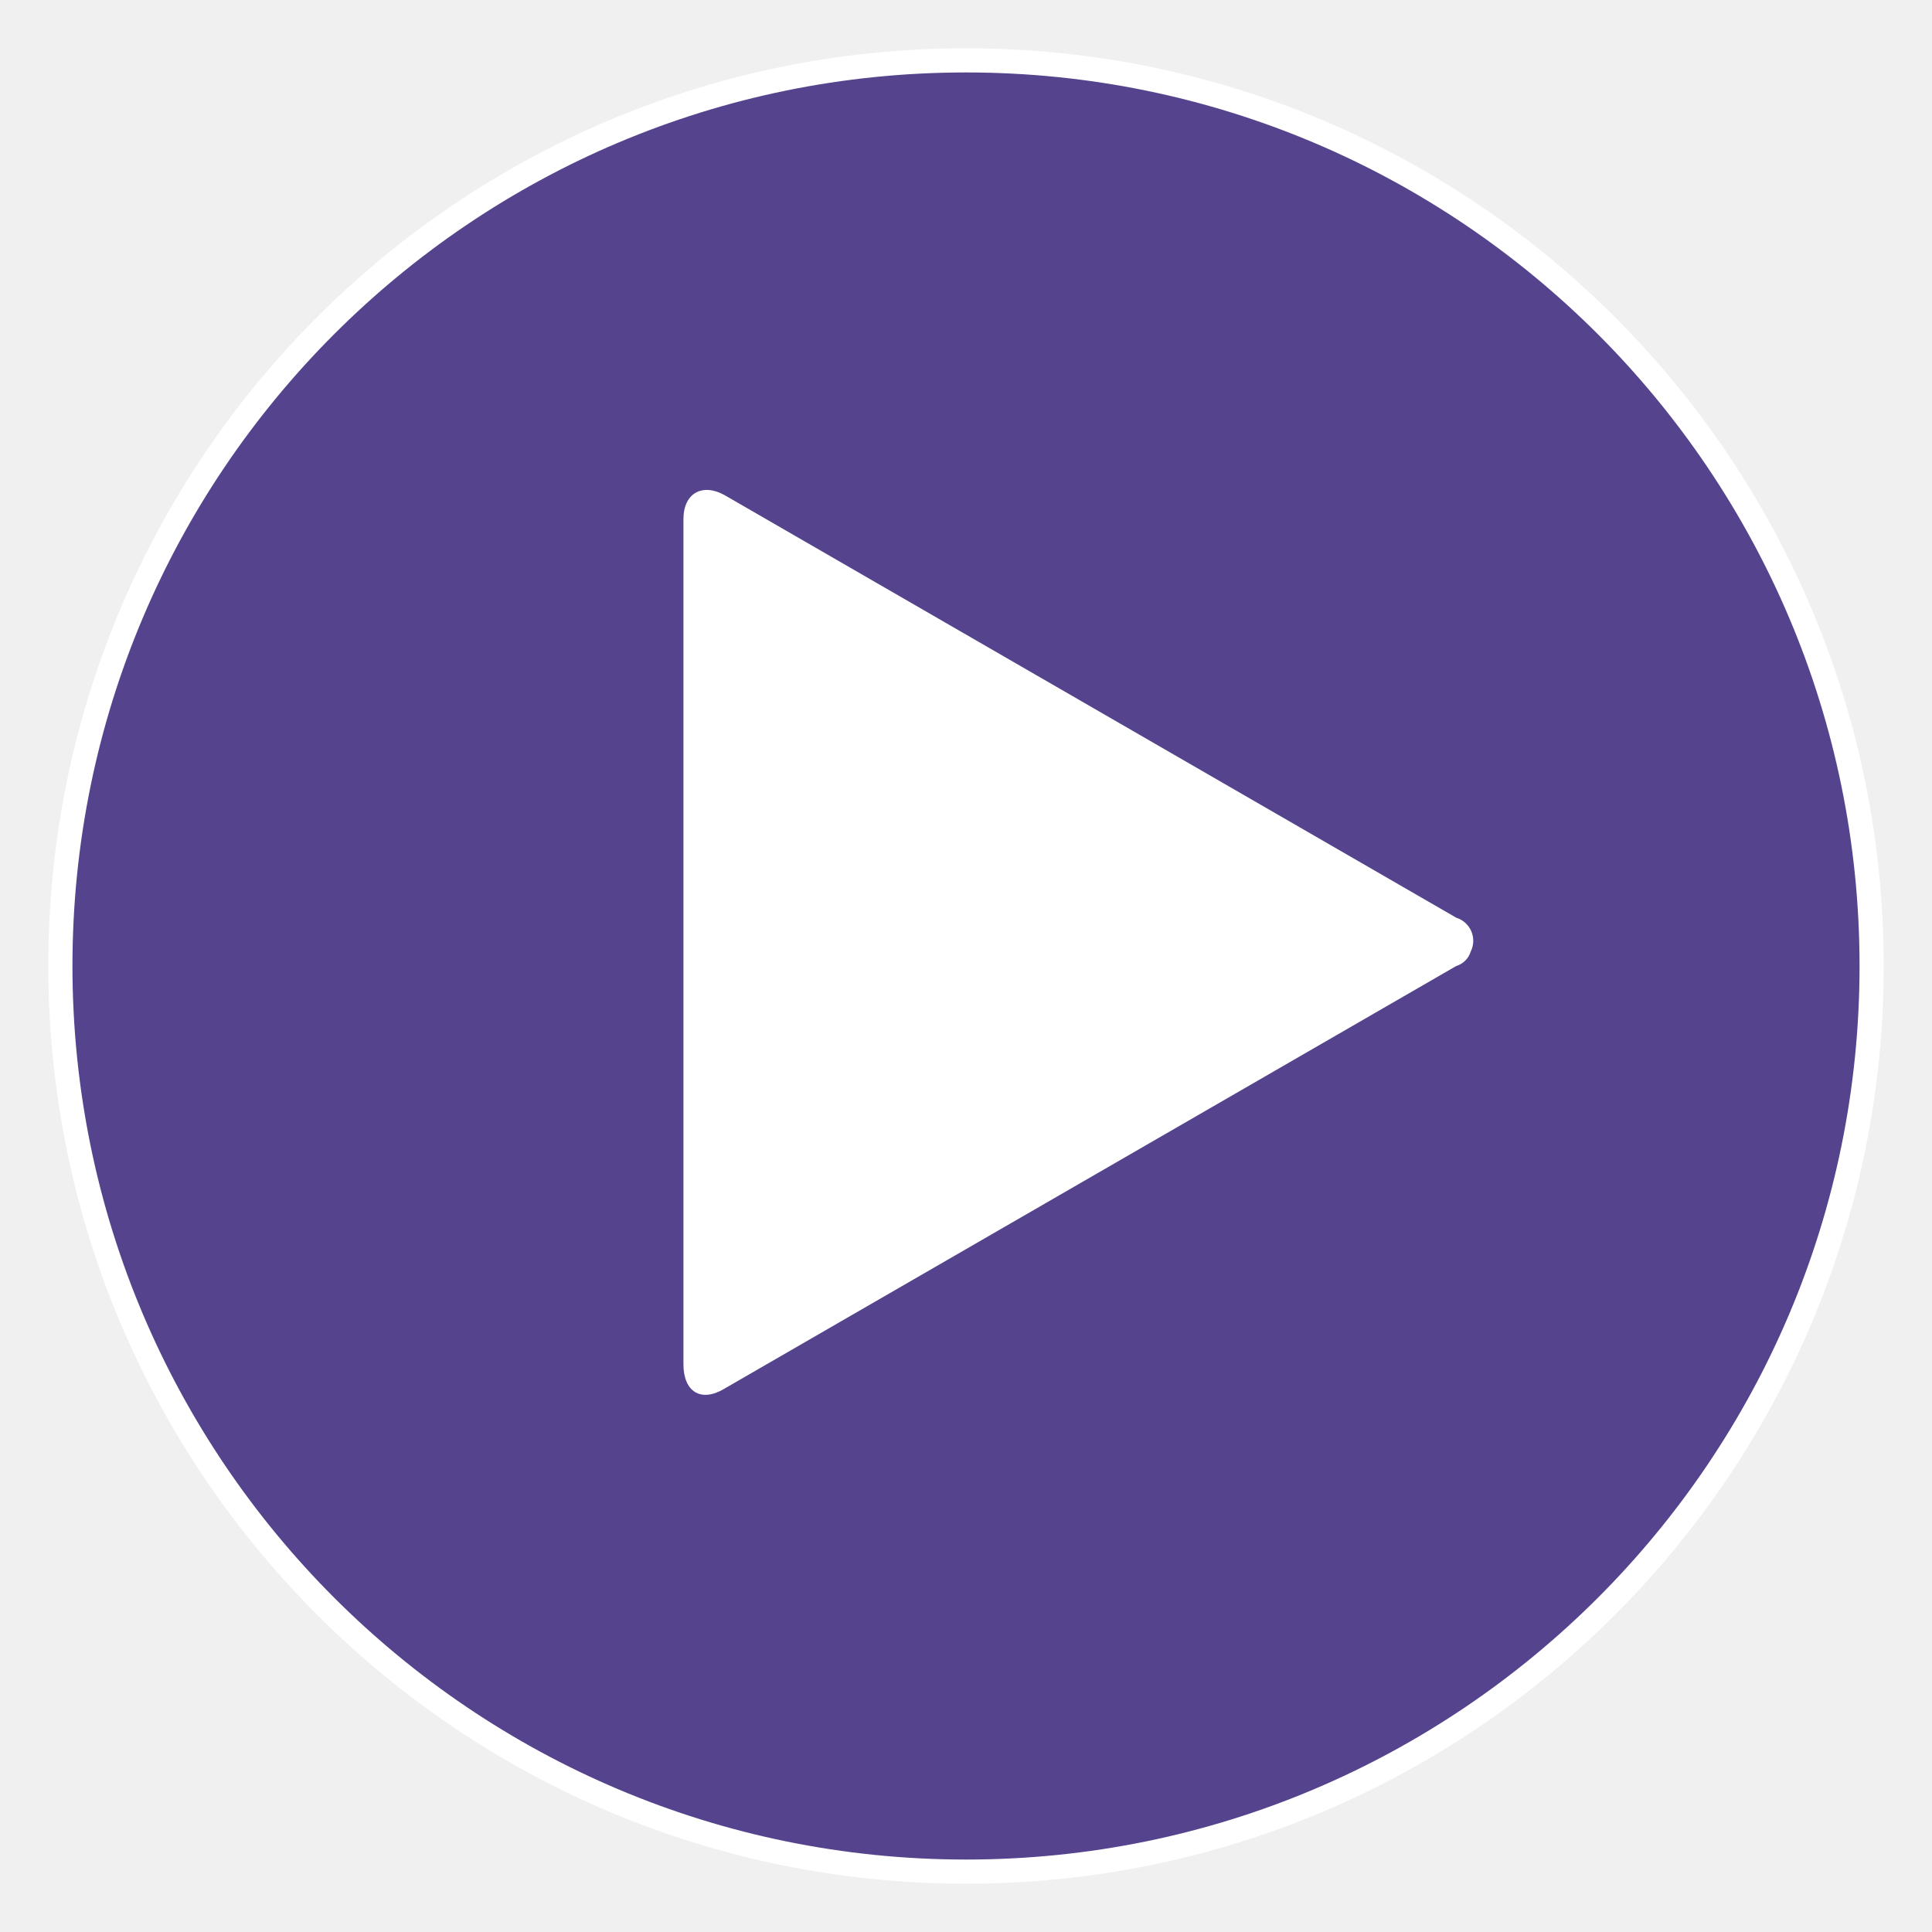
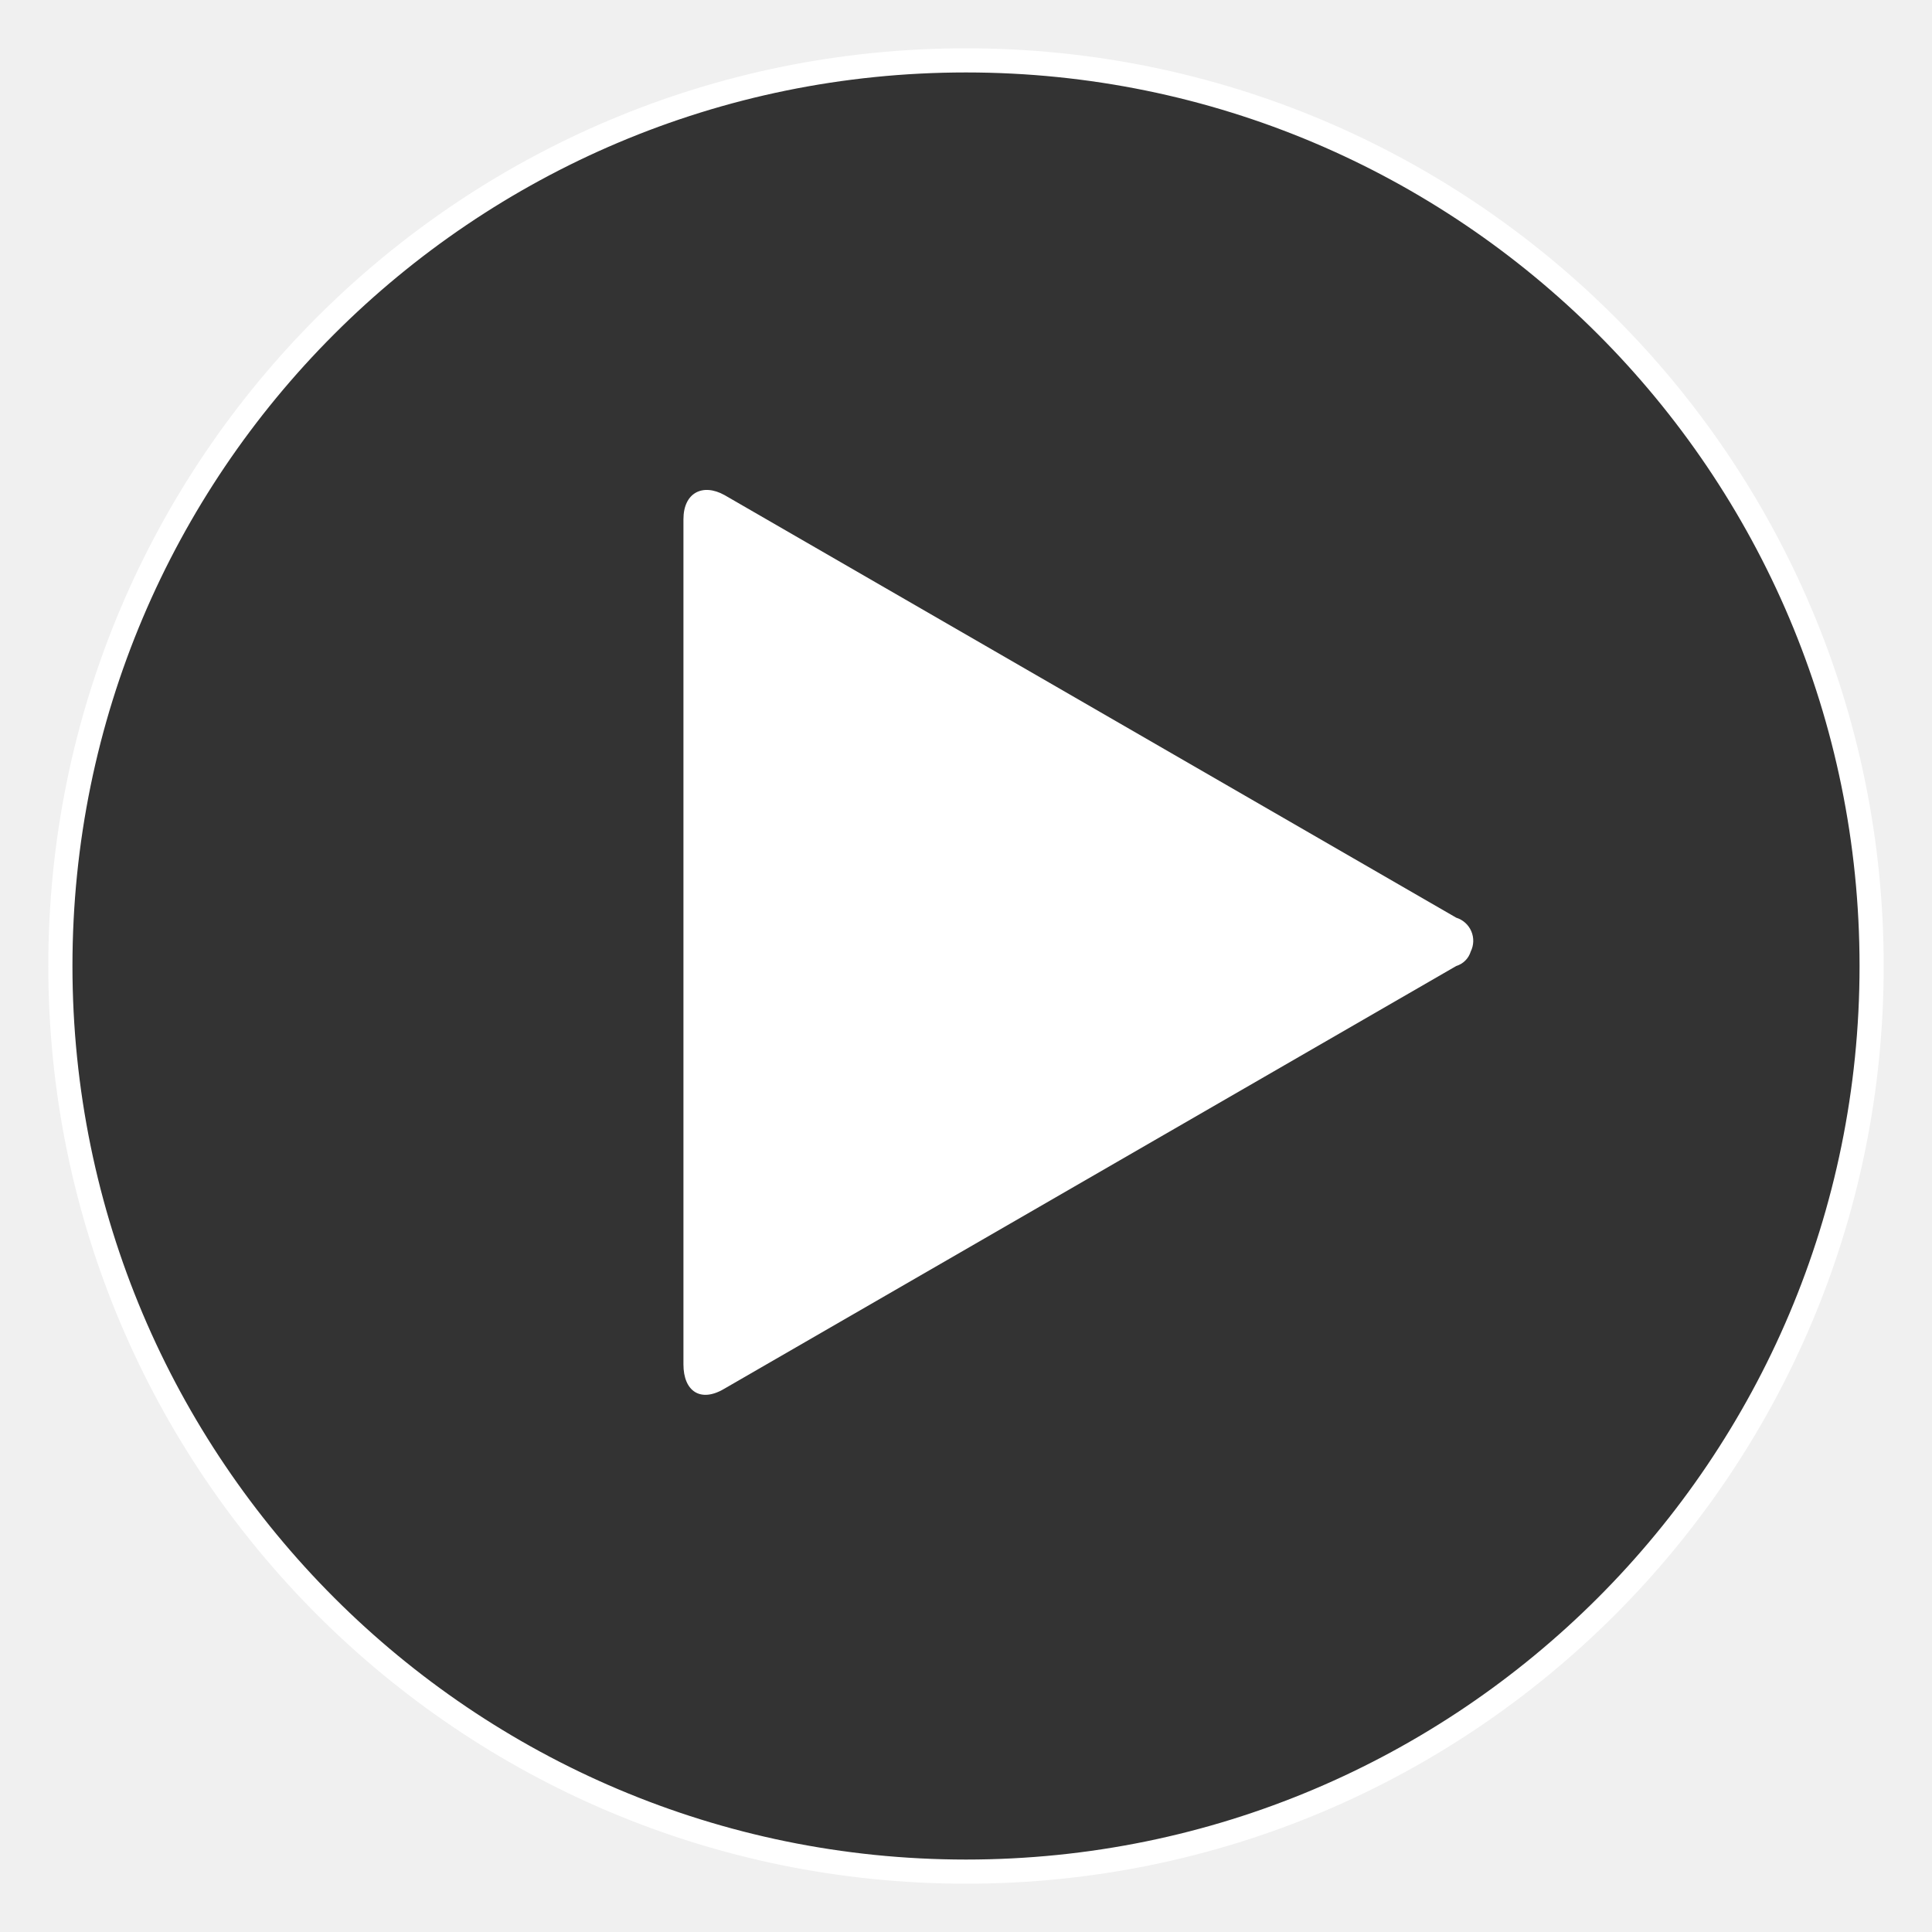
- <svg xmlns="http://www.w3.org/2000/svg" viewBox="0 0 80 80" width="80" height="80">
-   <g fill="#55438d" stroke="#fff" stroke-width="1px">
-     <path d="M2.5,40A37.5,37.5,0,1,1,40,77.5,37.51,37.51,0,0,1,2.5,40Z" />
-   </g>
-   <g fill="#fff">
-     <path d="M60.3,38a1,1,0,0,1,.6,1.4.9.9,0,0,1-.6.6L30,57.5c-1,.6-1.7.1-1.7-1v-35c0-1.1.8-1.5,1.7-1Z" />
-   </g>
+ <svg xmlns="http://www.w3.org/2000/svg" width="80" height="80">
+   <path d="M2.5 40A37.5 37.5 0 1 1 40 77.5 37.51 37.51 0 0 1 2.5 40Z" fill="#333" stroke="#fff" />
+   <path d="M60.3 38a1 1 0 0 1 .6 1.4.9.9 0 0 1-.6.6L30 57.5c-1 .6-1.7.1-1.7-1v-35c0-1.1.8-1.5 1.7-1Z" fill="#fff" />
</svg>
